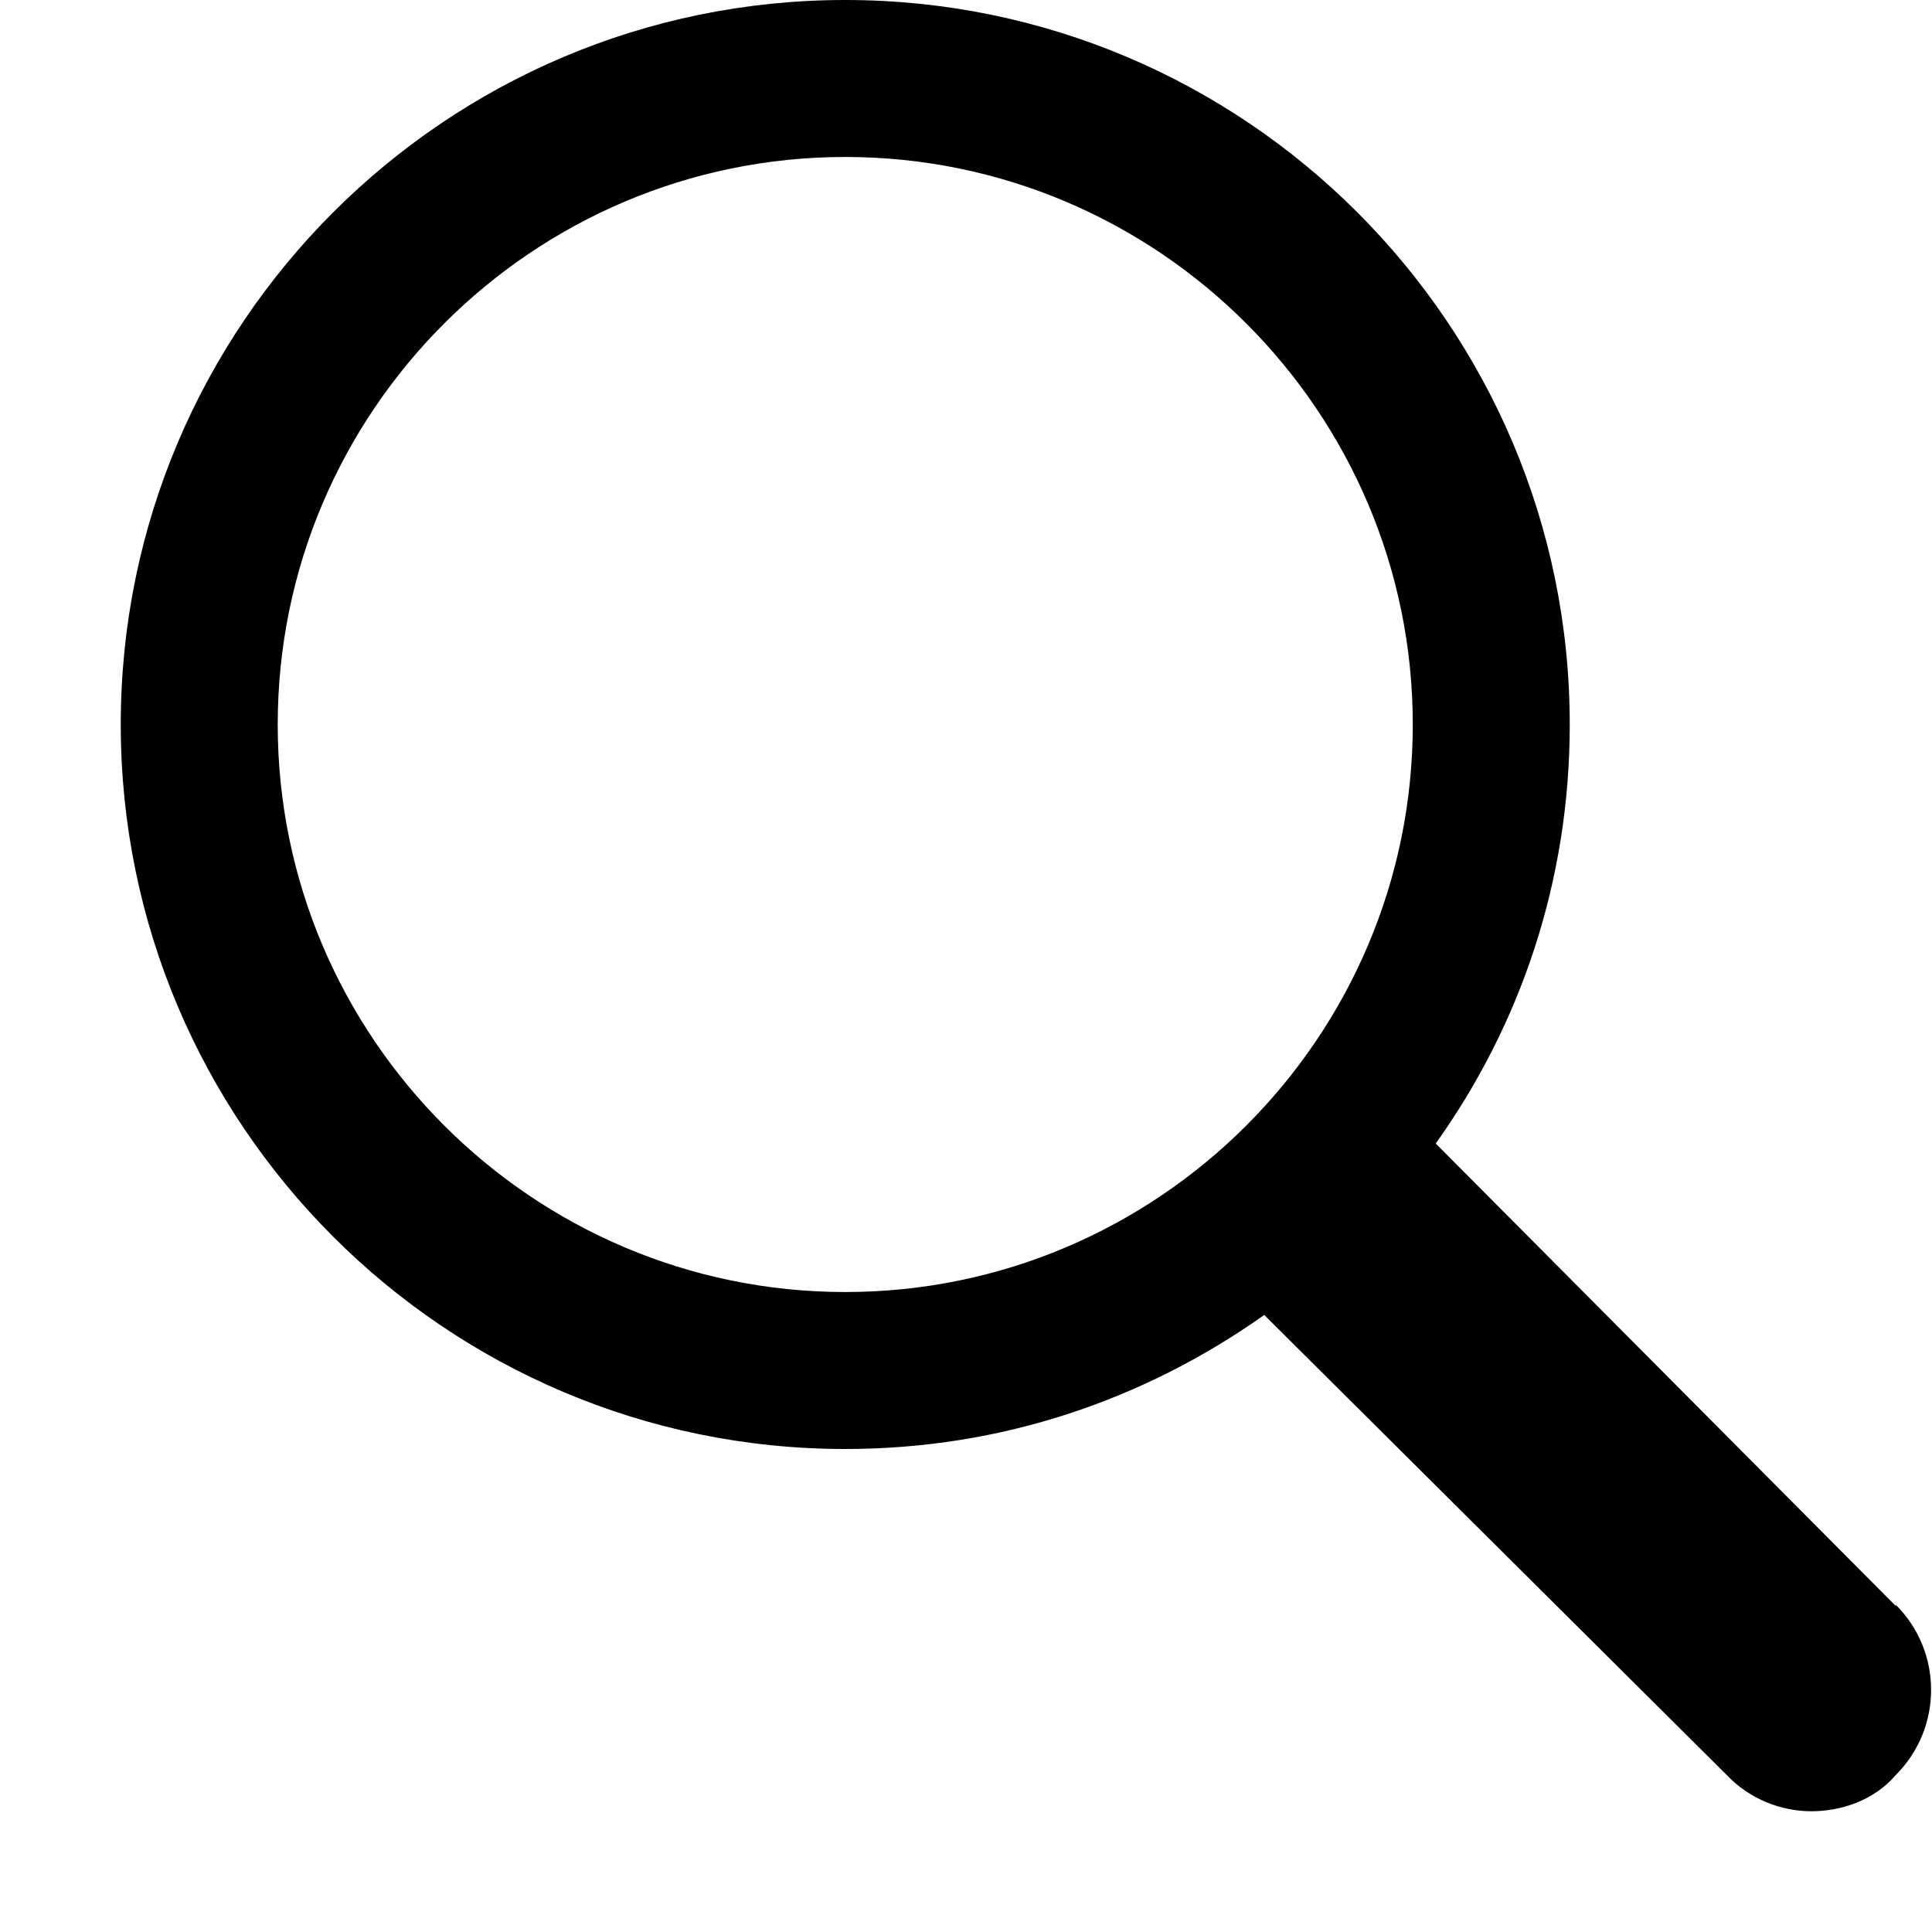
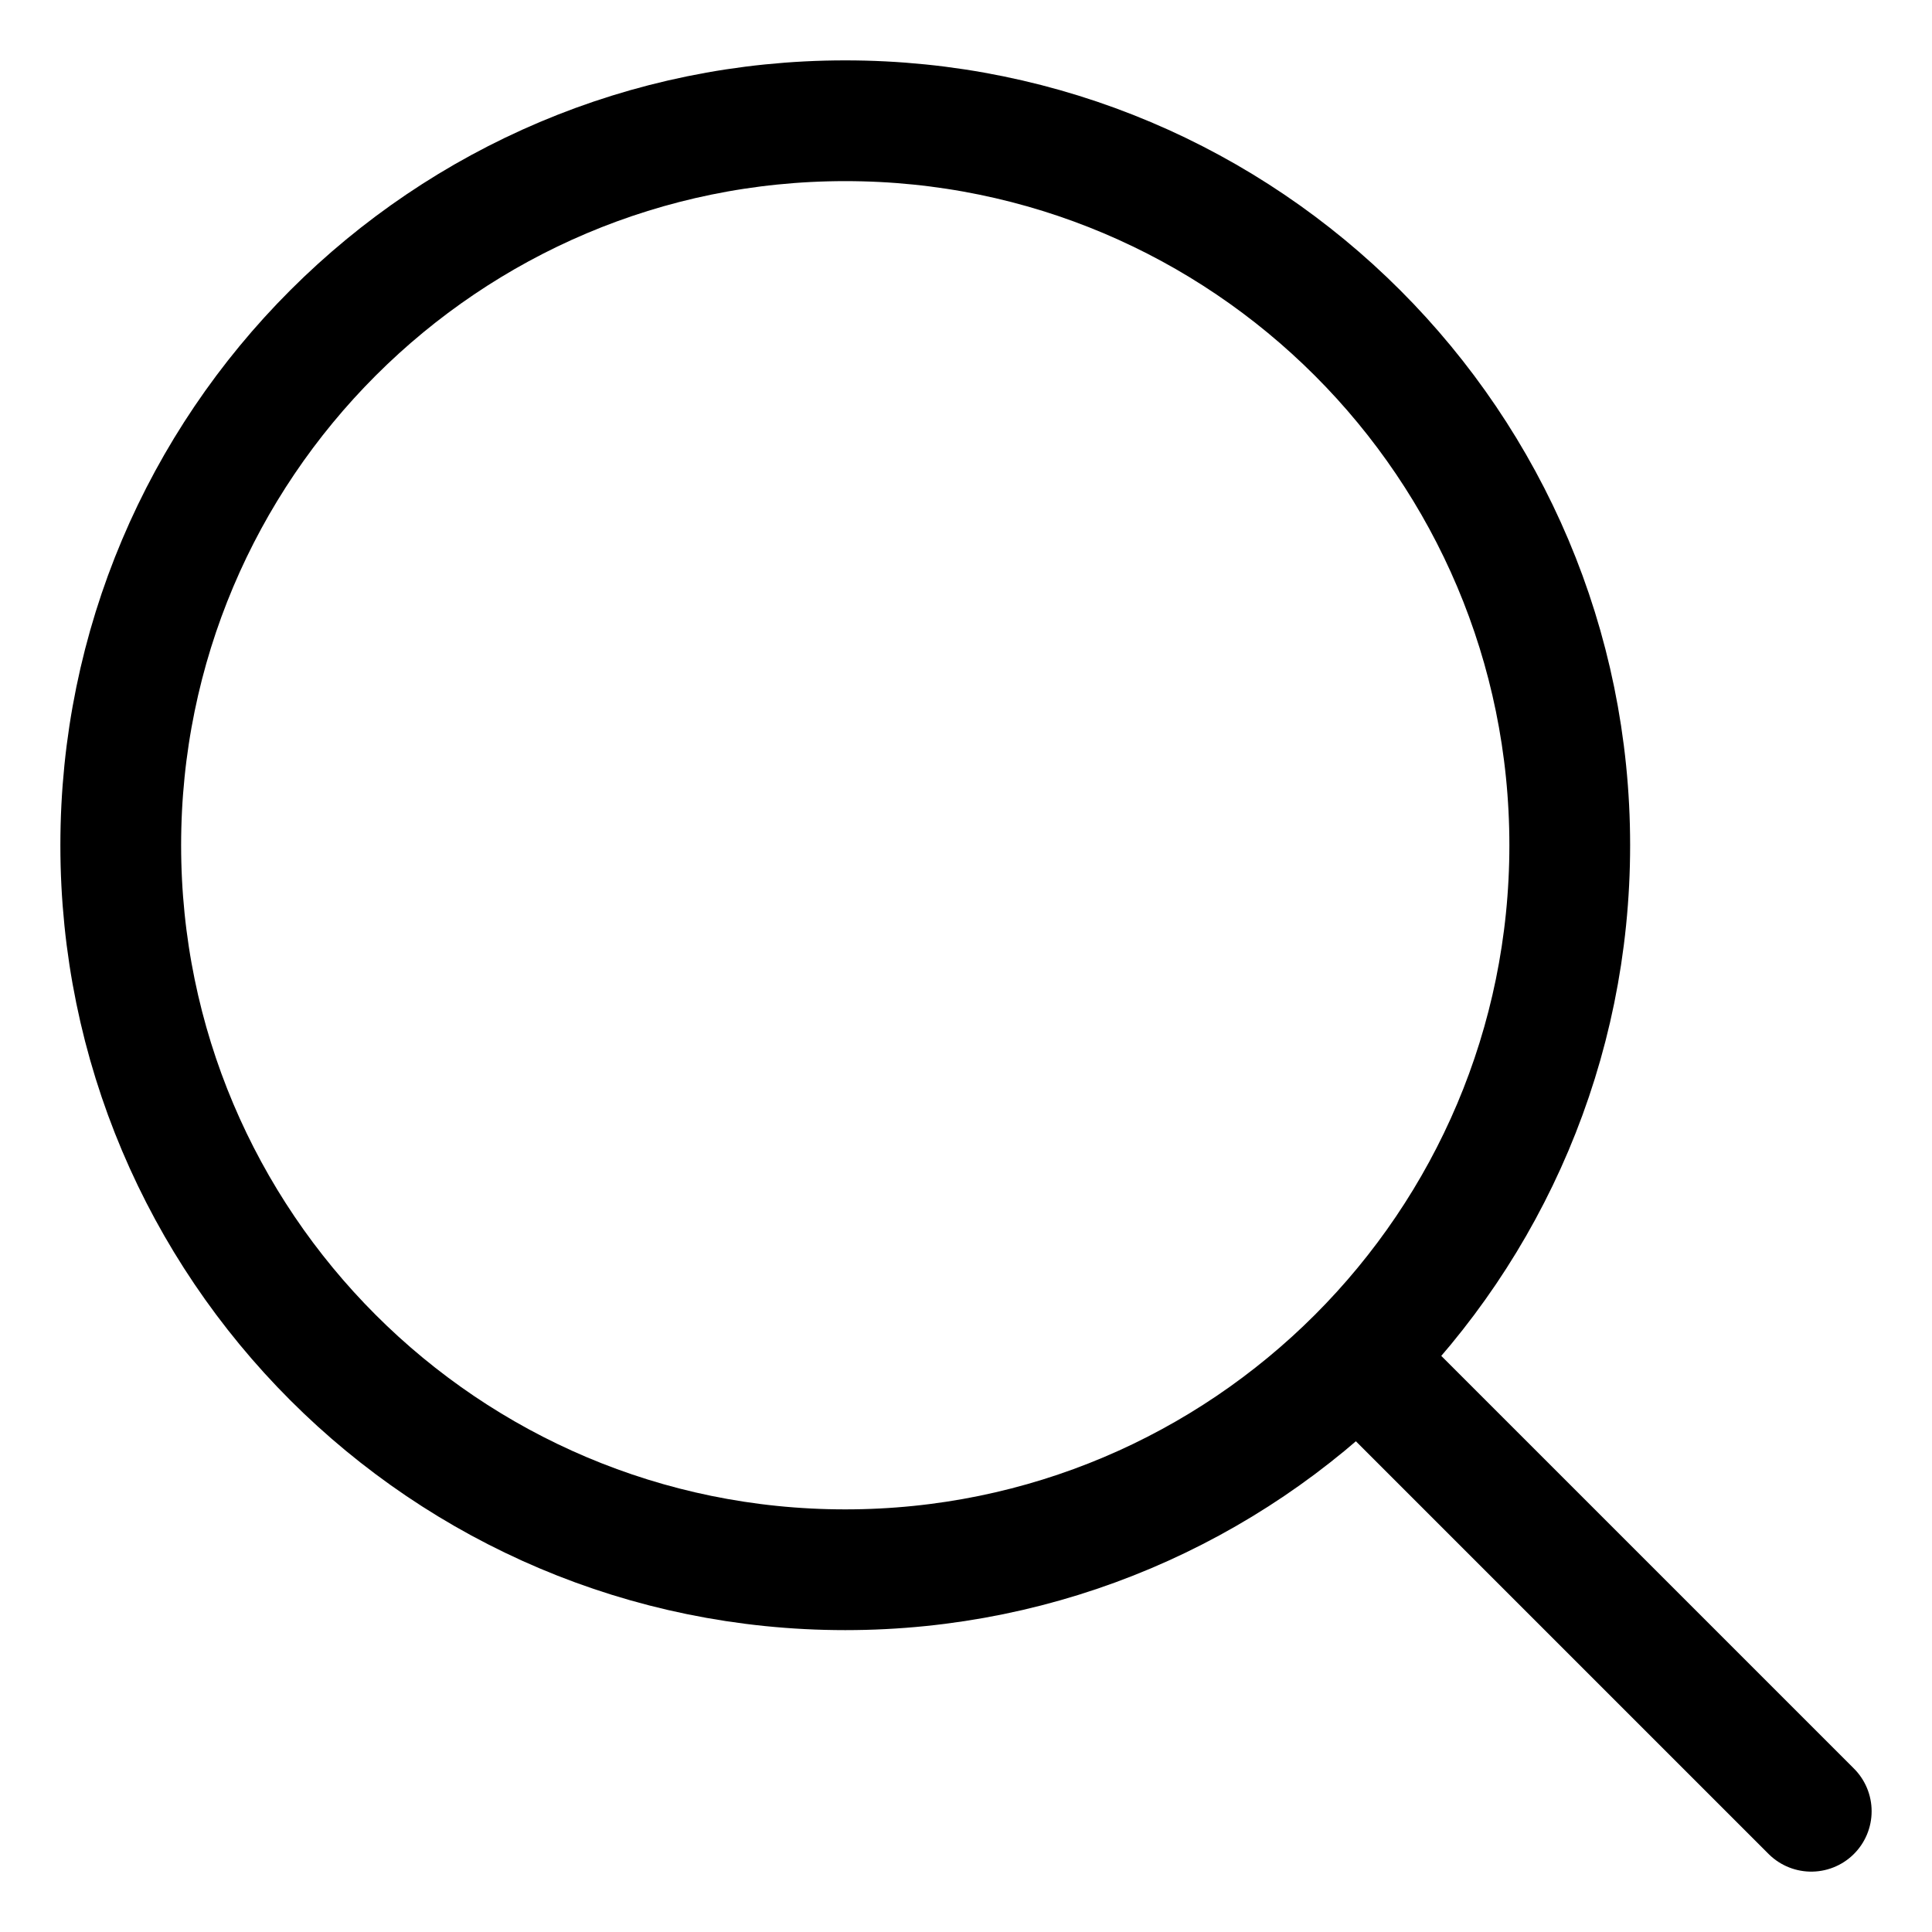
- <svg xmlns="http://www.w3.org/2000/svg" width="16px" height="16px" viewBox="0 0 16 16" version="1.1">
-   <defs />
-   <g id="Octicons" stroke="none" stroke-width="1" fill="none" fill-rule="evenodd">
-     <g id="search" fill="#000000">
-       <path d="M15.7,13.3 L11.89,9.47 C12.59,8.49 13,7.3 13,6 C13,2.69 10.31,0 7,0 C3.69,0 1,2.69 1,6 C1,9.31 3.69,12 7,12 C8.3,12 9.48,11.59 10.47,10.89 L14.3,14.7 C14.49,14.9 14.75,15 15,15 C15.25,15 15.52,14.91 15.7,14.7 C16.09,14.31 16.09,13.68 15.7,13.29 L15.7,13.3 Z M7,10.7 C4.41,10.7 2.3,8.59 2.3,6 C2.3,3.41 4.41,1.3 7,1.3 C9.59,1.3 11.7,3.41 11.7,6 C11.7,8.59 9.59,10.7 7,10.7 L7,10.7 Z" id="Shape" />
-     </g>
-   </g>
+ <svg xmlns="http://www.w3.org/2000/svg" id="i-search" viewBox="0 0 32 32" width="32" height="32" fill="none" stroke="currentcolor" stroke-linecap="round" stroke-linejoin="round" stroke-width="2">
+   <circle cx="14" cy="14" r="12" />
+   <path d="M23 23 L30 30" />
</svg>
